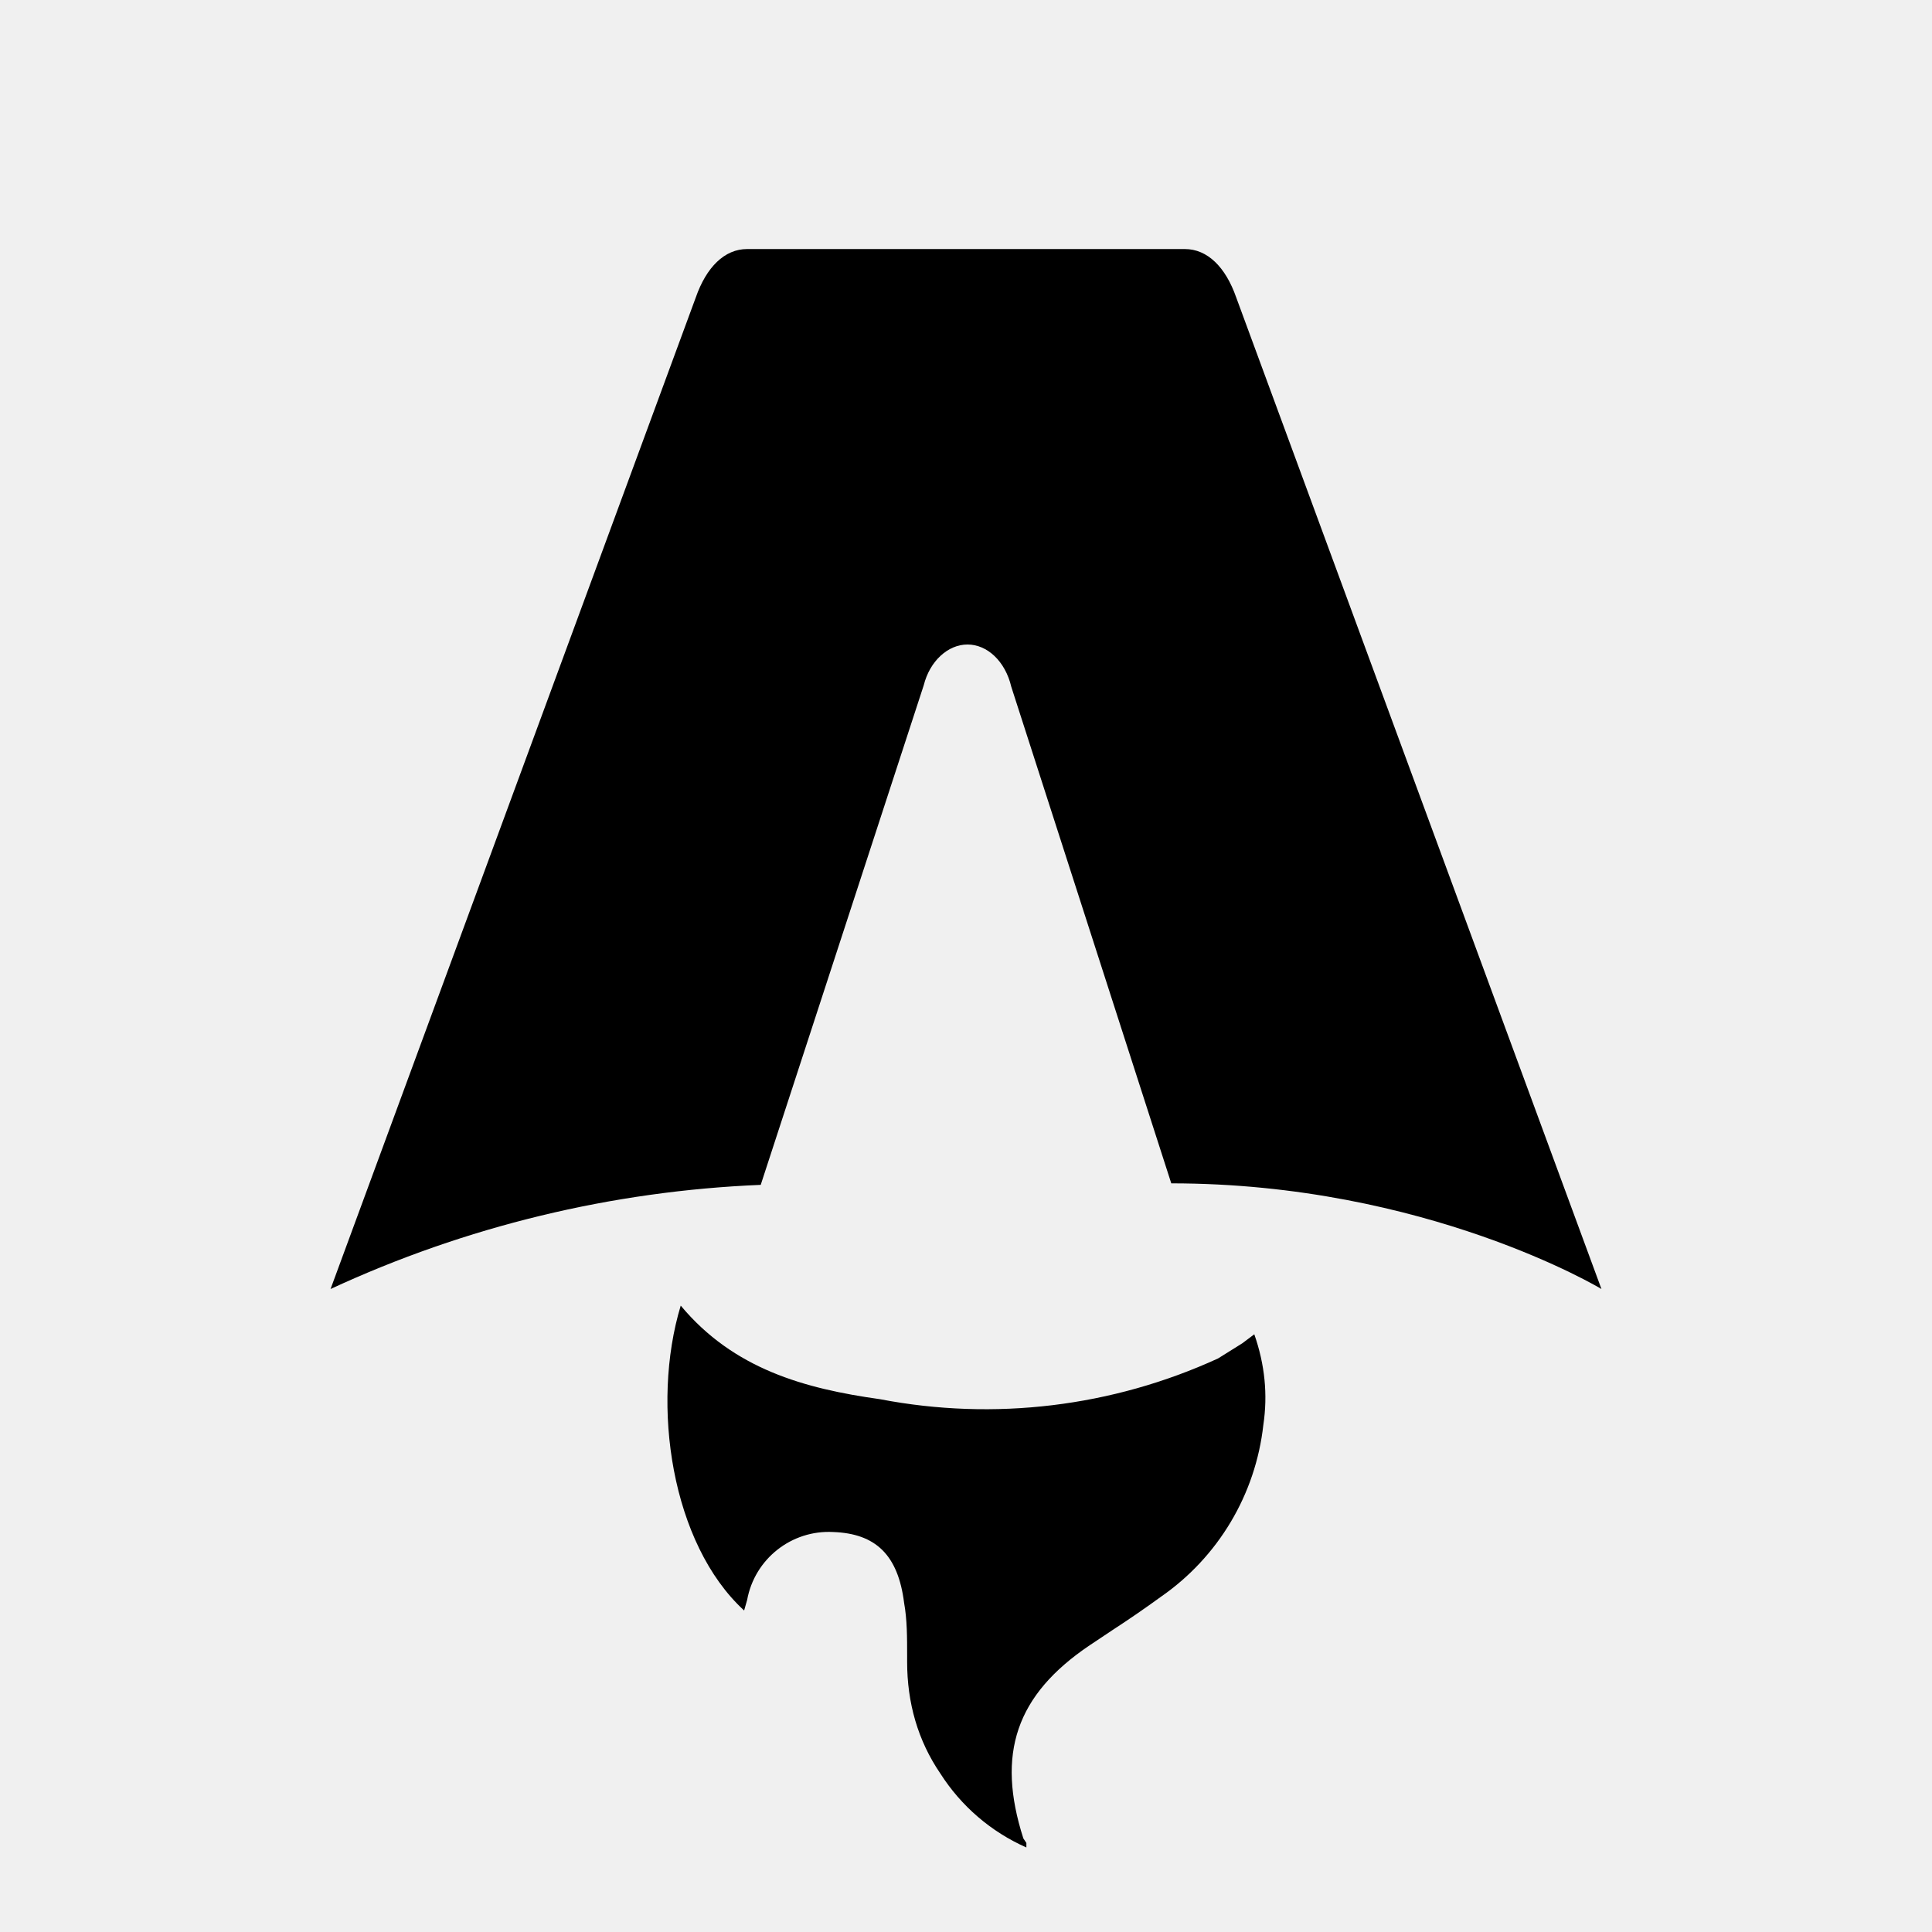
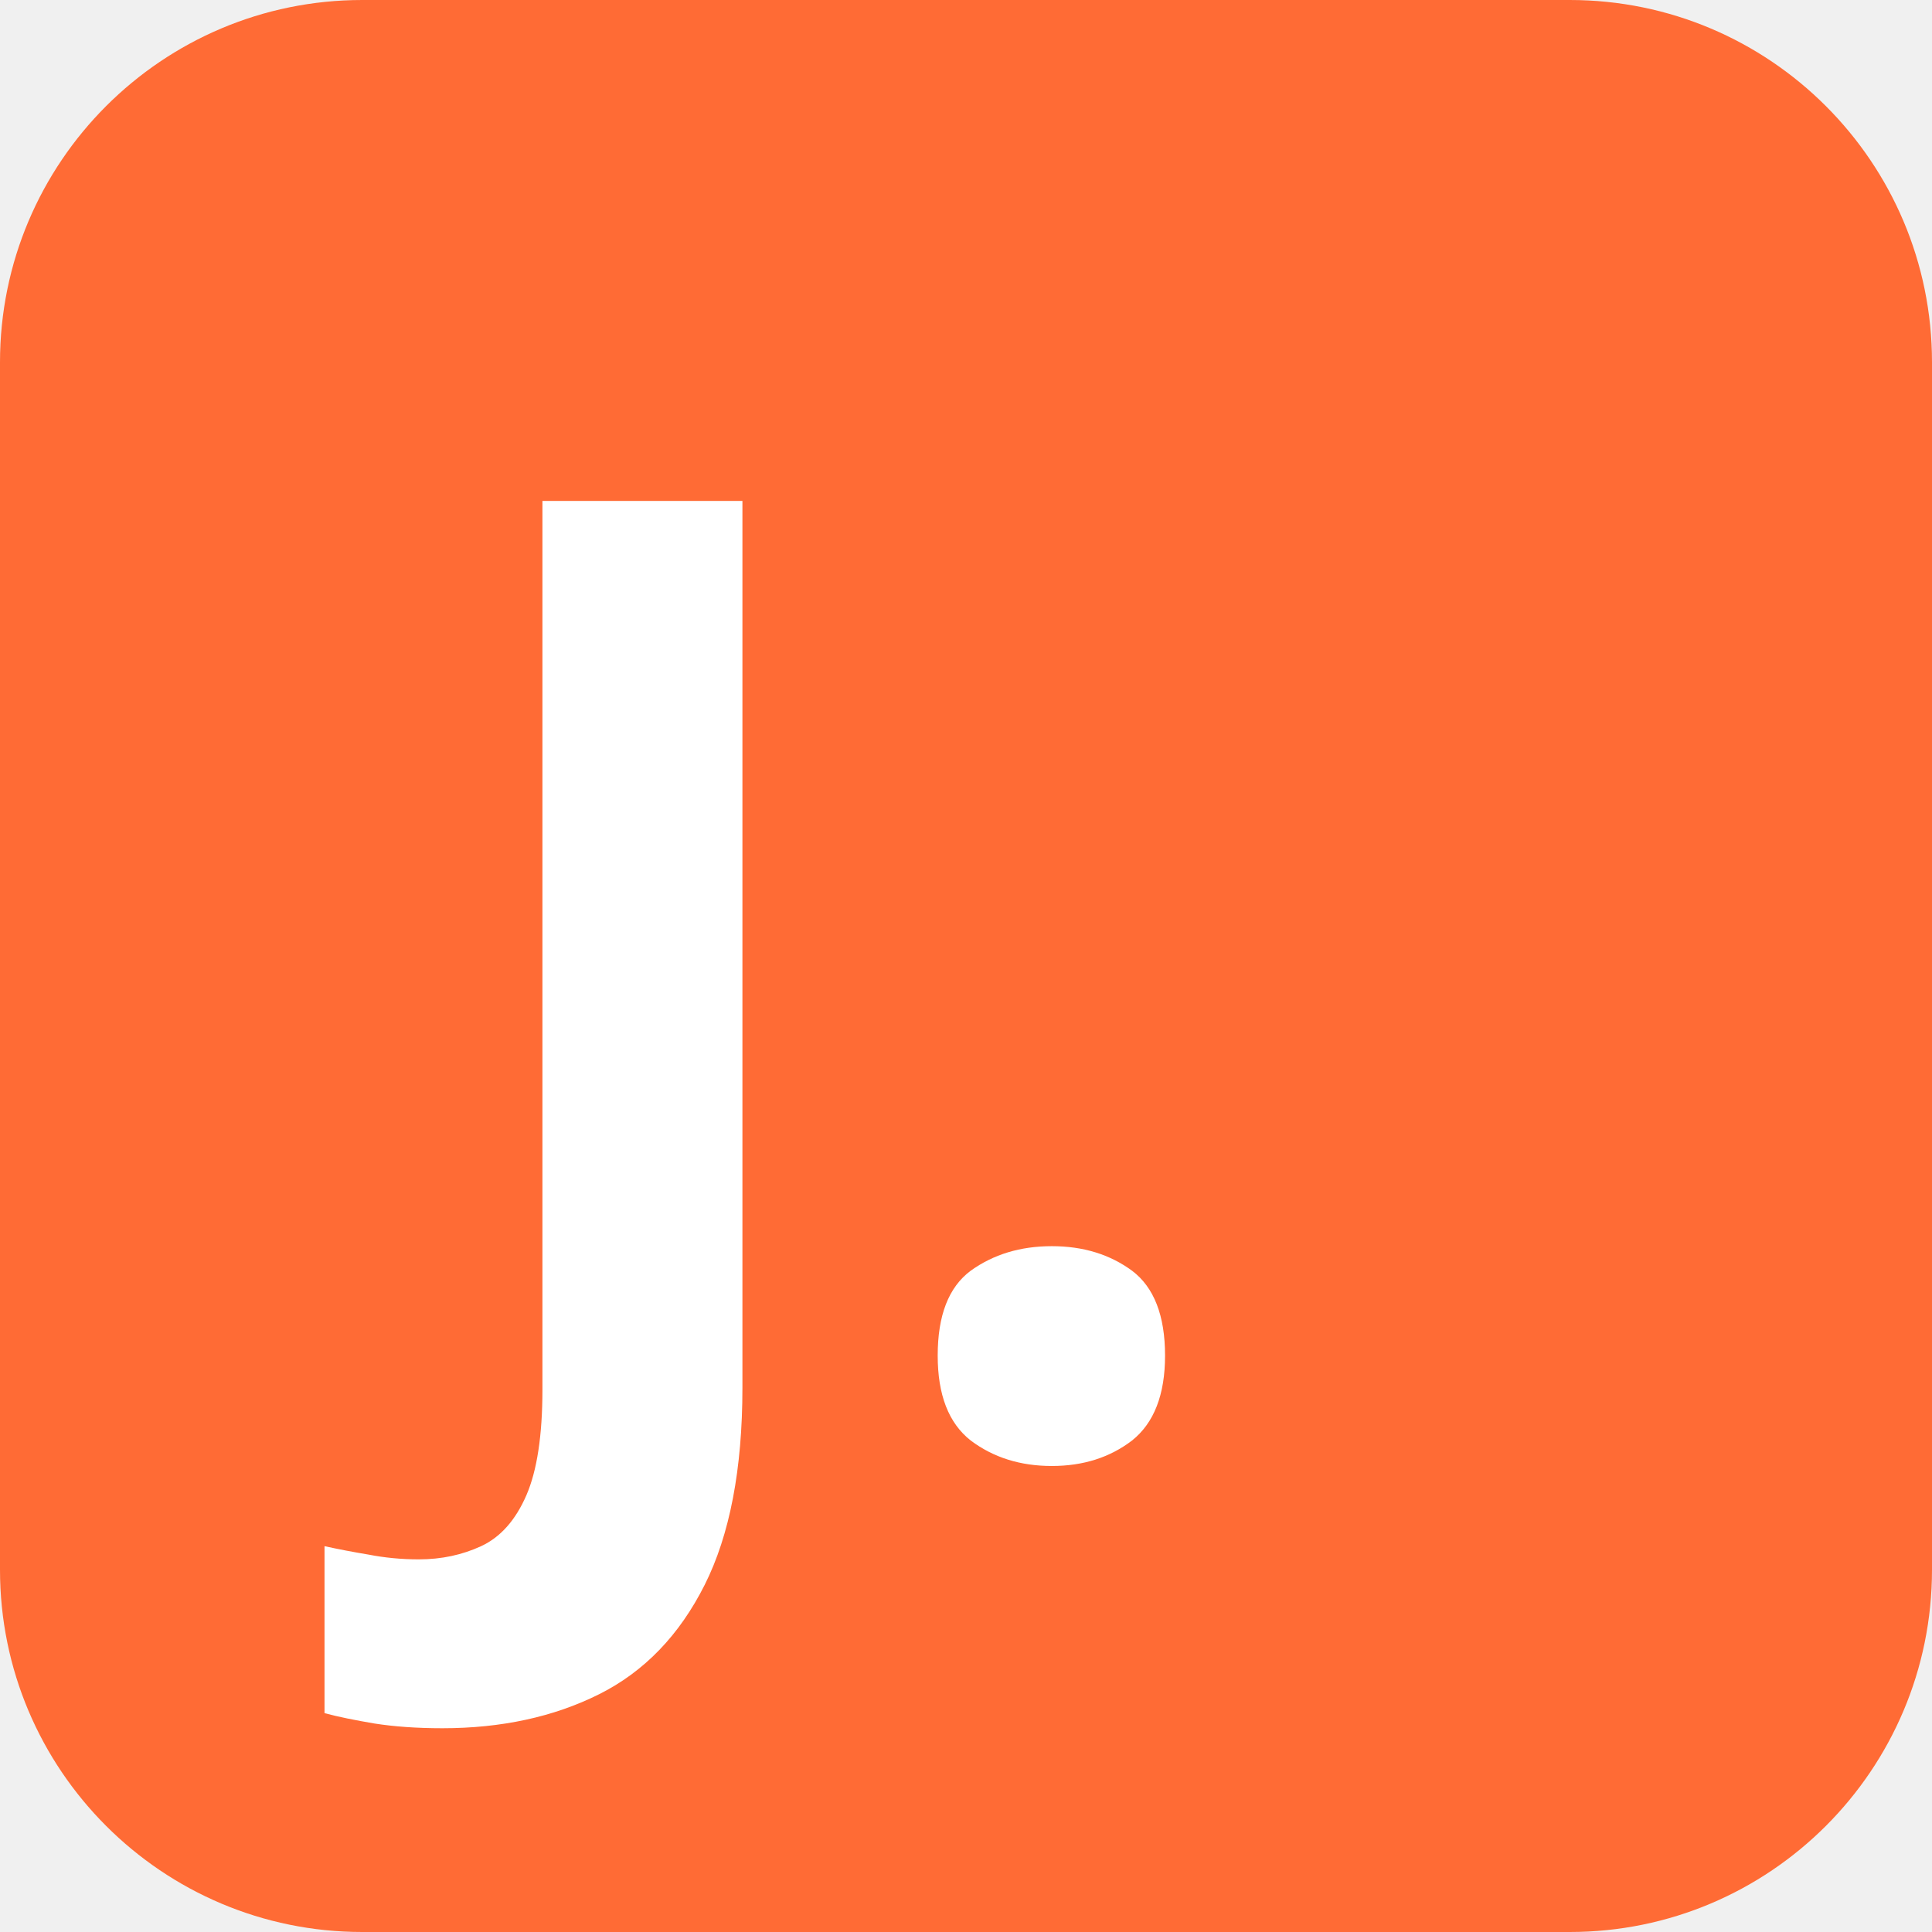
- <svg xmlns="http://www.w3.org/2000/svg" fill="none" viewBox="0 0 128 128">
-   <path d="M50.4 78.5a75.1 75.1 0 0 0-28.5 6.9l24.2-65.7c.7-2 1.9-3.2 3.4-3.2h29c1.5 0 2.7 1.2 3.4 3.2l24.2 65.7s-11.6-7-28.5-7L67 45.5c-.4-1.7-1.6-2.8-2.9-2.8-1.3 0-2.5 1.1-2.9 2.7L50.4 78.5Zm-1.1 28.2Zm-4.2-20.2c-2 6.6-.6 15.8 4.2 20.2a17.5 17.5 0 0 1 .2-.7 5.5 5.5 0 0 1 5.7-4.5c2.8.1 4.3 1.5 4.7 4.7.2 1.1.2 2.3.2 3.5v.4c0 2.7.7 5.2 2.2 7.4a13 13 0 0 0 5.7 4.9v-.3l-.2-.3c-1.8-5.6-.5-9.5 4.4-12.8l1.5-1a73 73 0 0 0 3.2-2.2 16 16 0 0 0 6.8-11.4c.3-2 .1-4-.6-6l-.8.6-1.6 1a37 37 0 0 1-22.4 2.7c-5-.7-9.7-2-13.2-6.2Z" />
+ <svg xmlns="http://www.w3.org/2000/svg" viewBox="0 0 32 32">
  <style>
-         path { fill: #000; }
-         @media (prefers-color-scheme: dark) {
-             path { fill: #FFF; }
-         }
-     </style>
+     .bg { fill: #ff6b35; }
+     .text {
+       fill: white;
+       font-family: sans-serif;
+       font-weight: 900;
+       font-size: 22px;
+     }
+     @media (prefers-color-scheme: dark) {
+       .bg { fill: #ff8555; }
+     }
+   </style>
+   <rect class="bg" width="32" height="32" rx="6" />
+   <text class="text" x="7" y="24">J.</text>
</svg>
